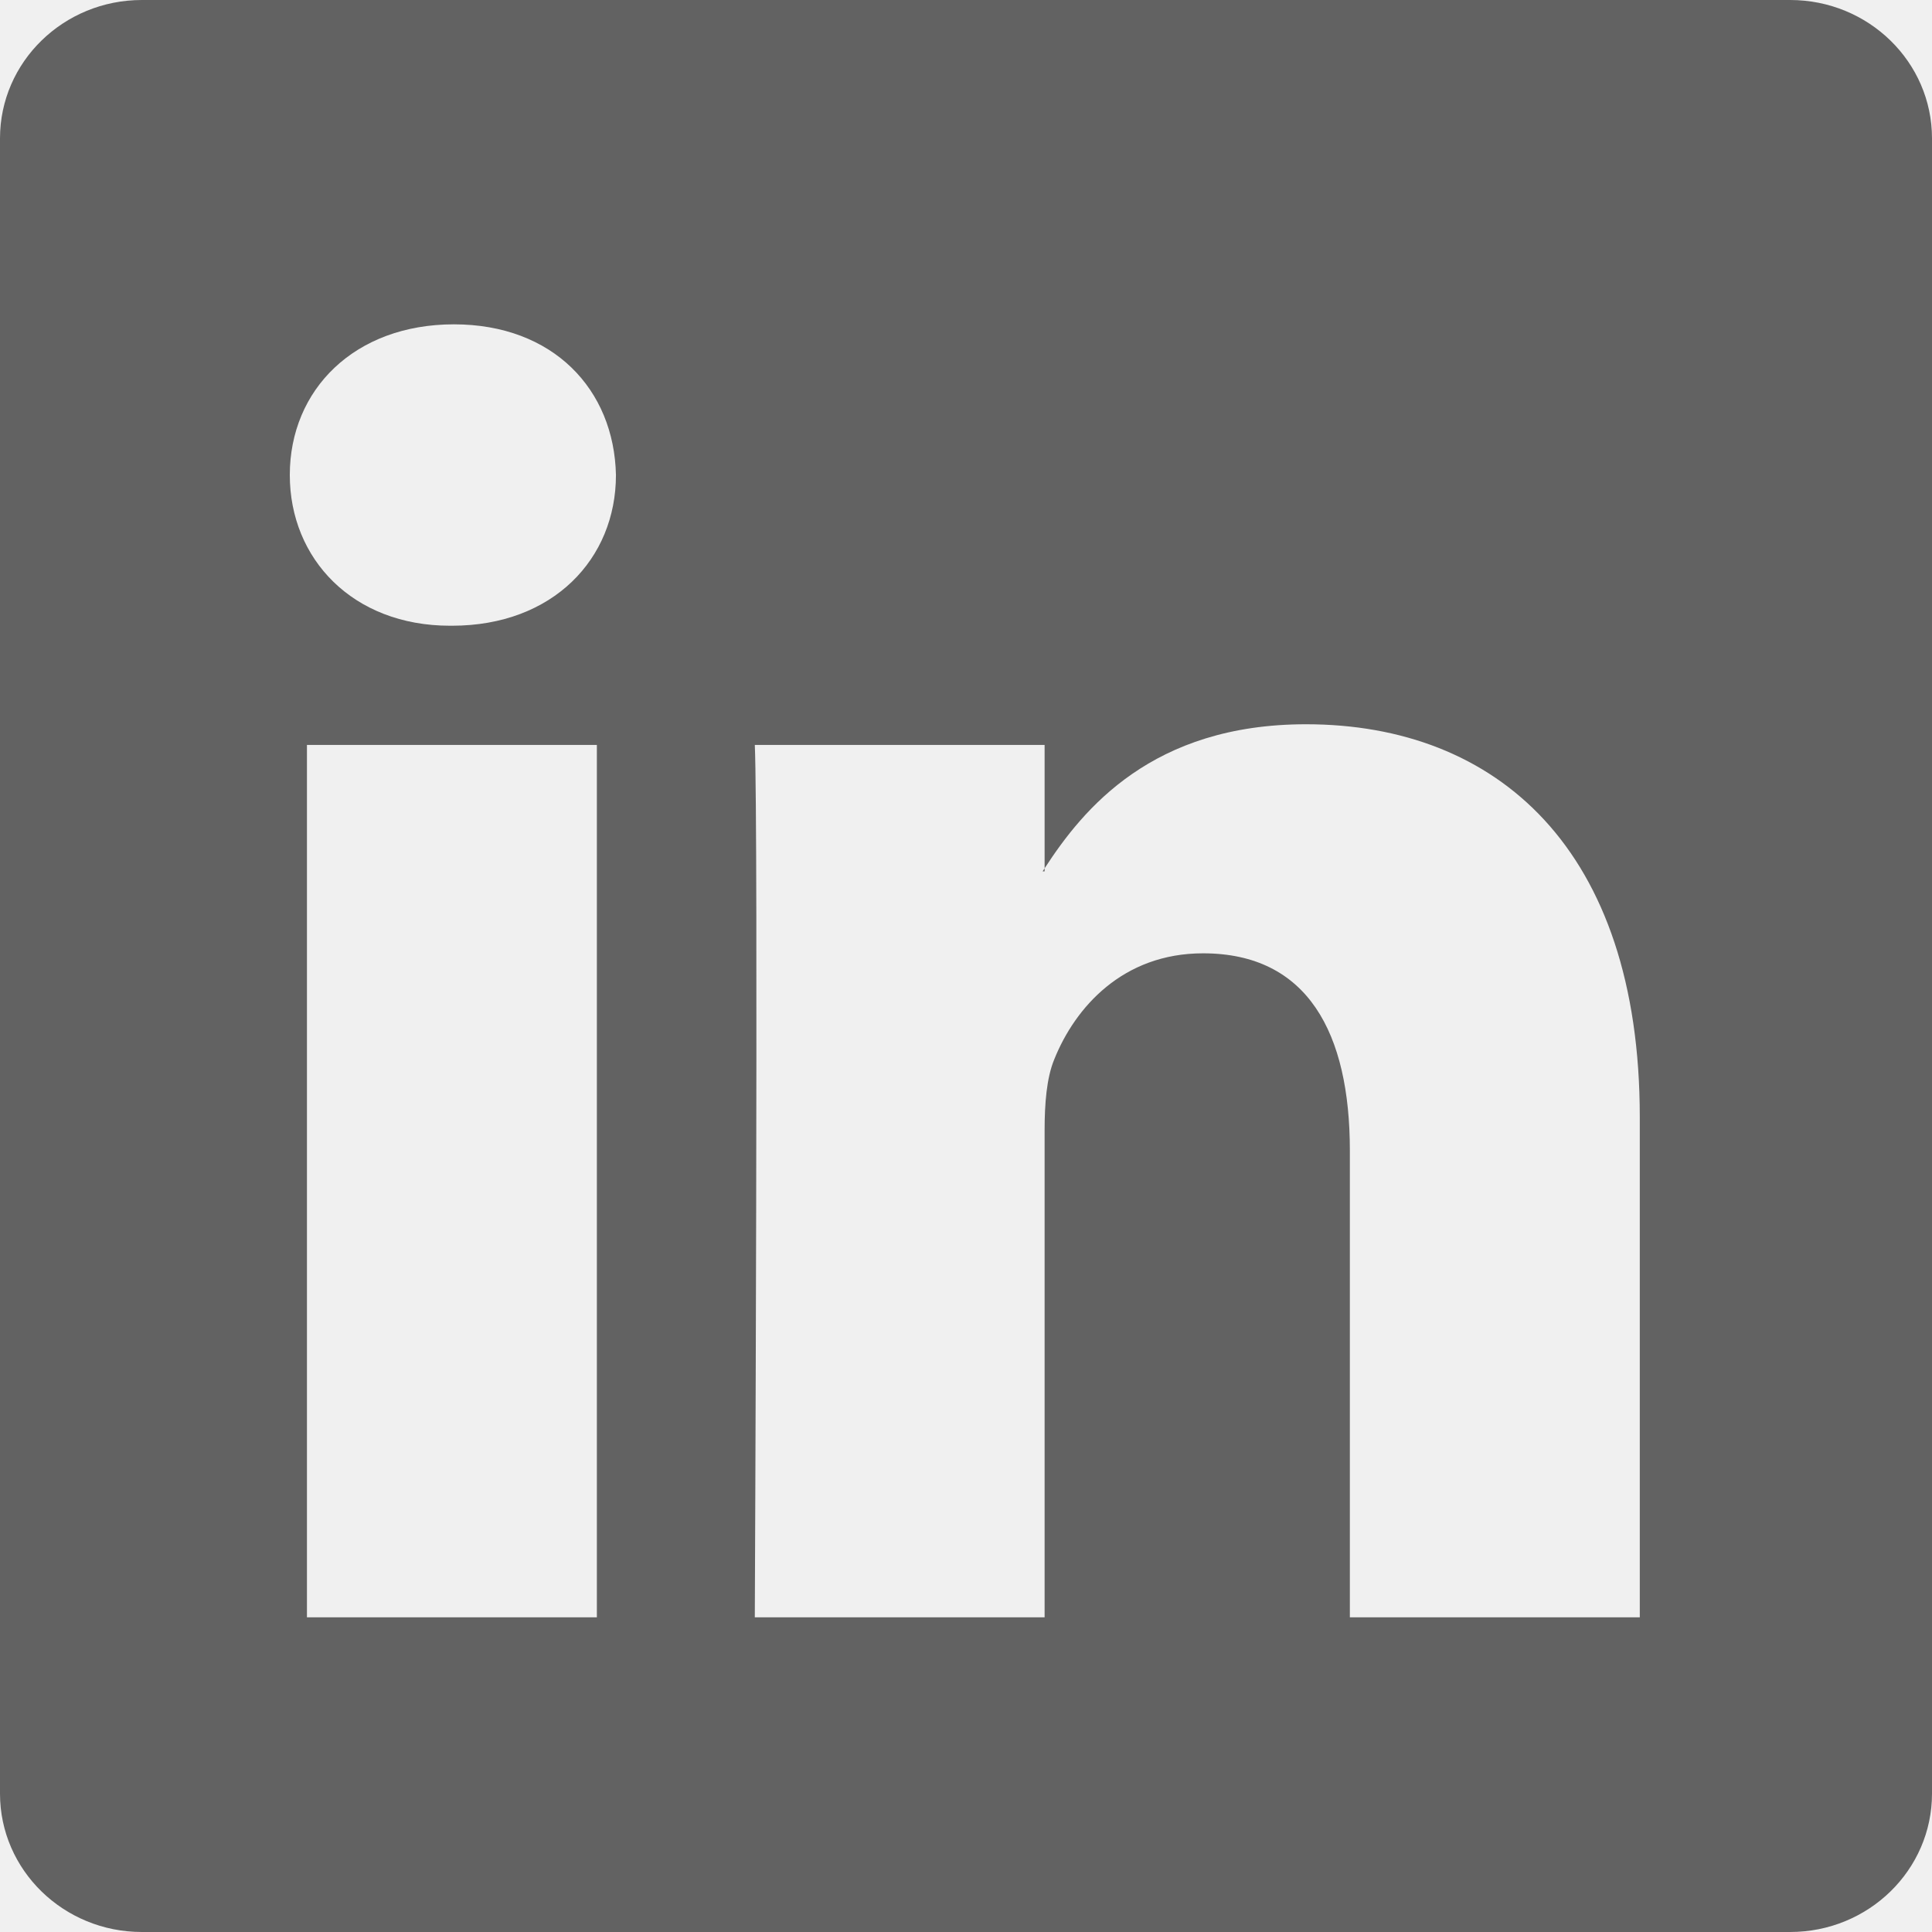
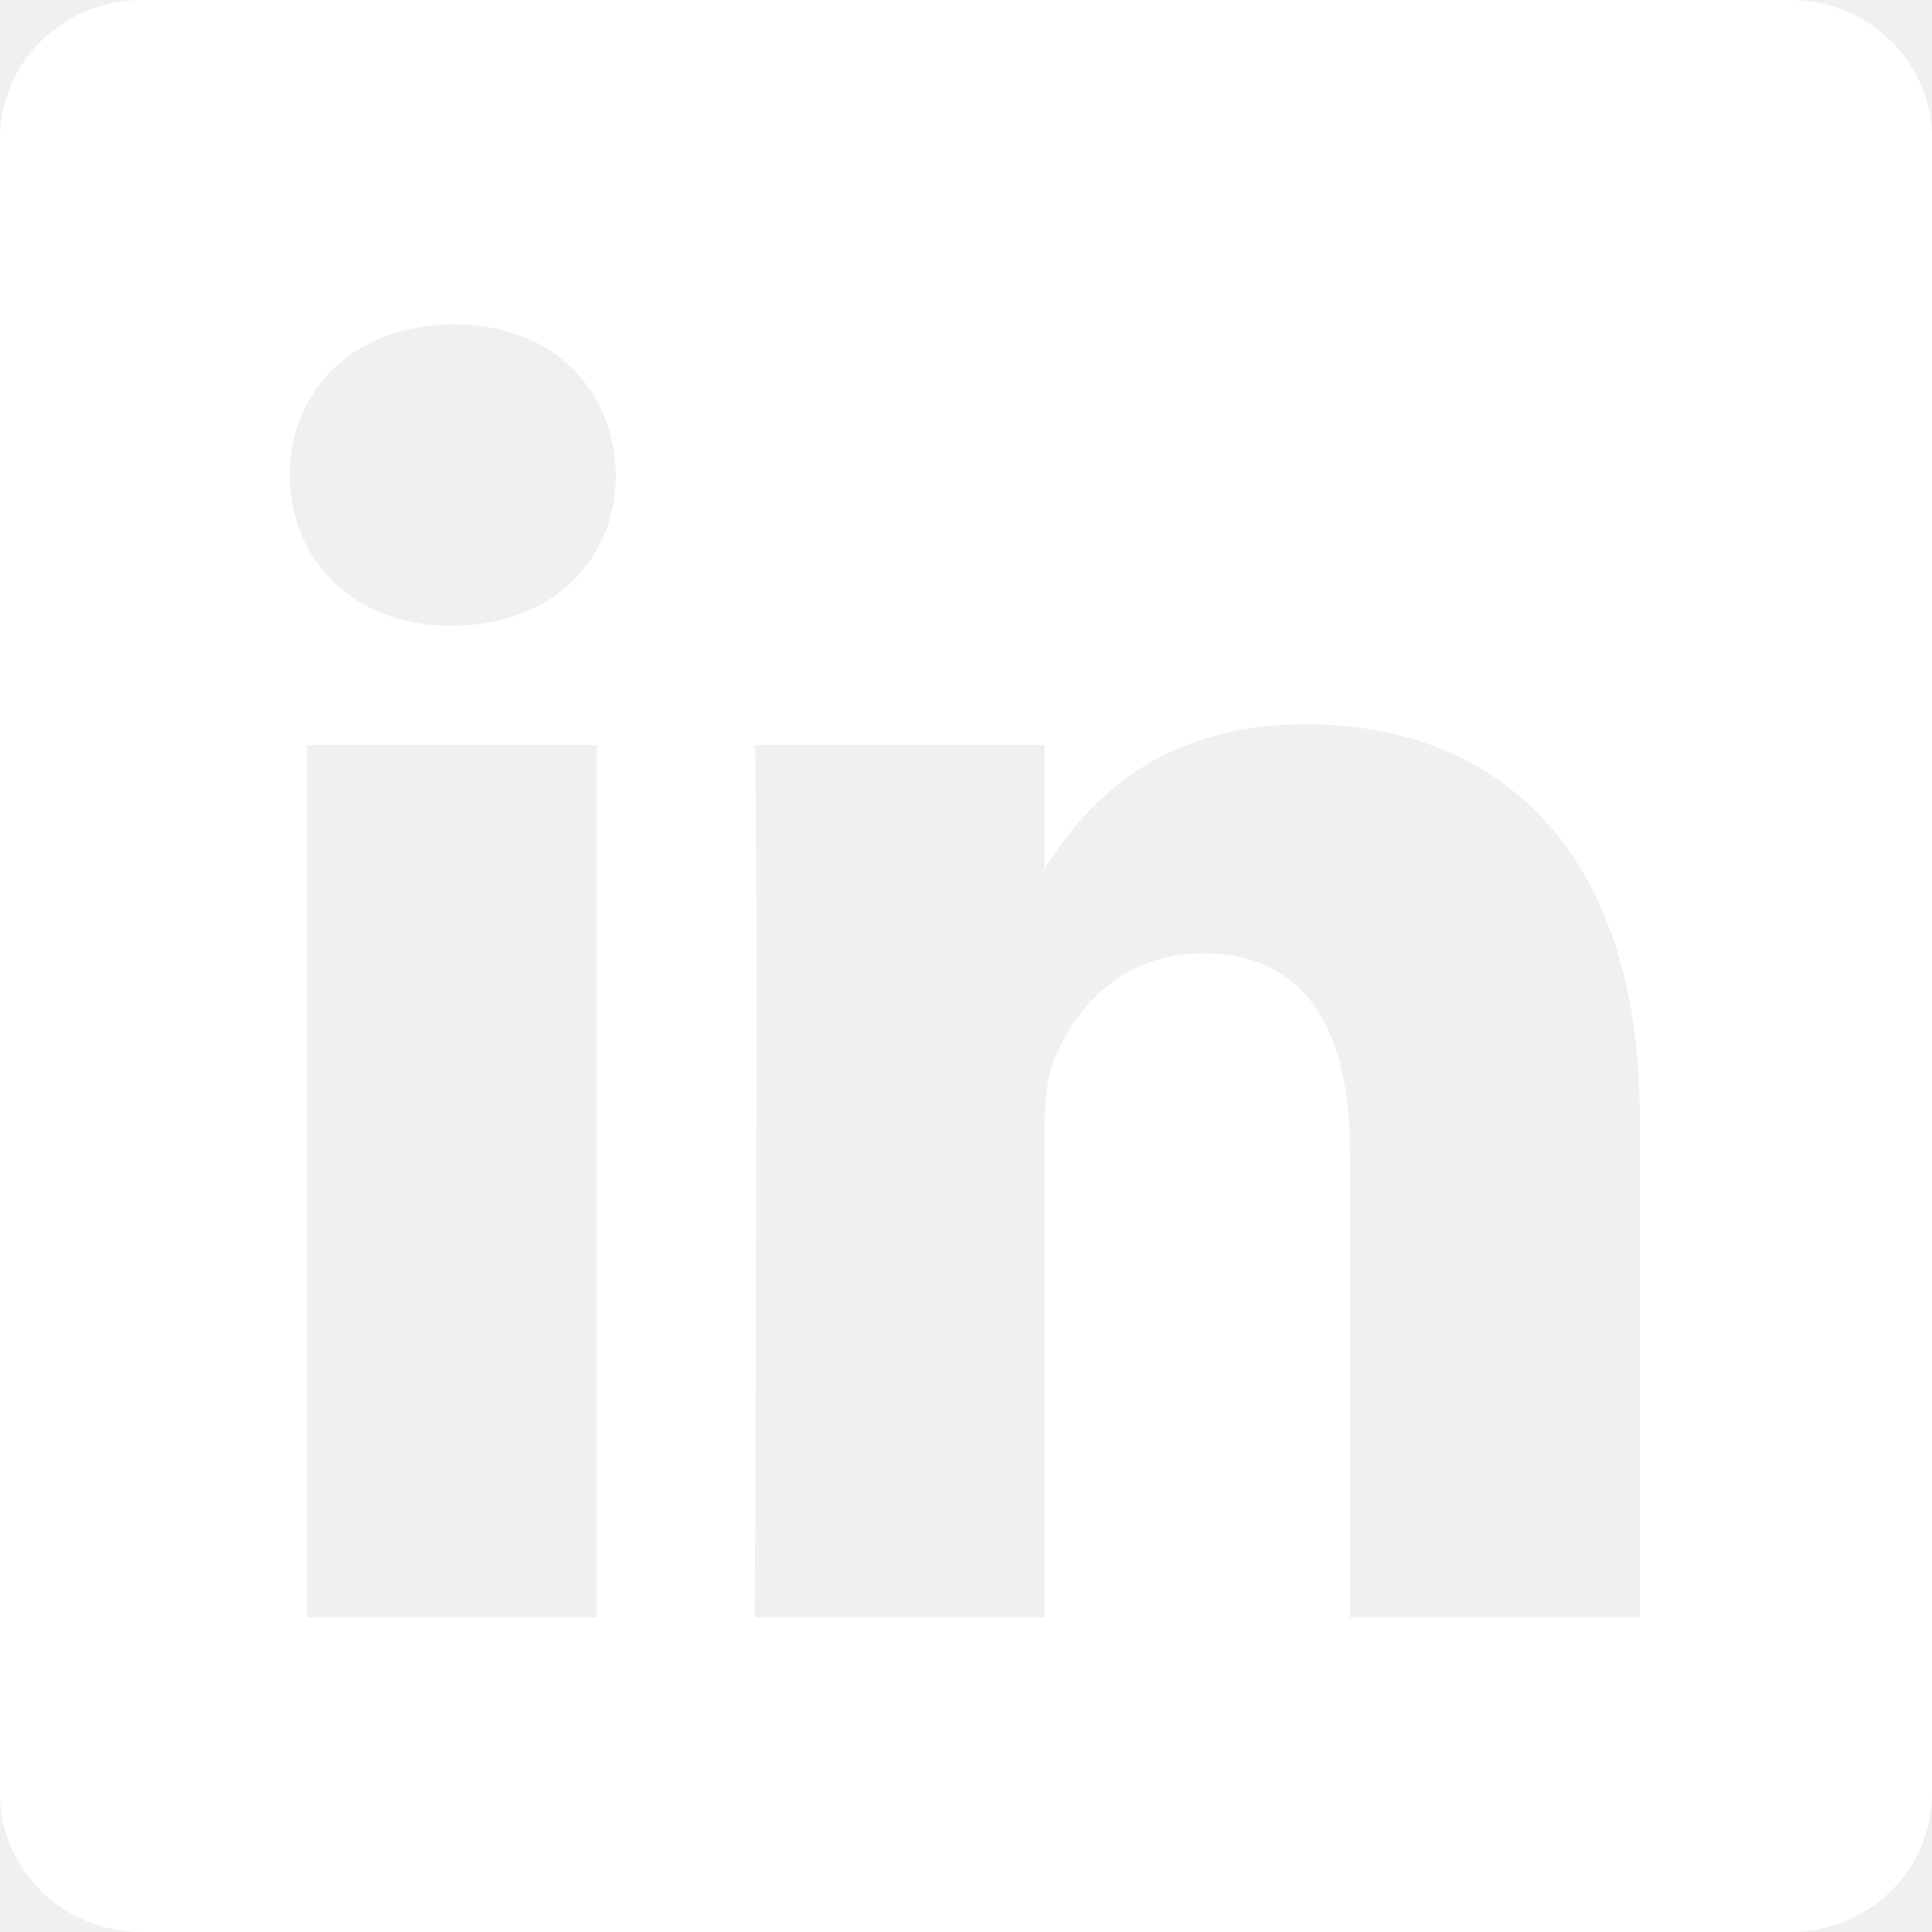
<svg xmlns="http://www.w3.org/2000/svg" width="16" height="16" preserveAspectRatio="xMidYMid meet" viewBox="0 0 16 16" style="-ms-transform: rotate(360deg); -webkit-transform: rotate(360deg); transform: rotate(360deg);">
-   <g fill="#626262">
+   <g fill="#fff">
    <path d="M0 1.146C0 .513.526 0 1.175 0h13.65C15.474 0 16 .513 16 1.146v13.708c0 .633-.526 1.146-1.175 1.146H1.175C.526 16 0 15.487 0 14.854V1.146zm4.943 12.248V6.169H2.542v7.225h2.401zm-1.2-8.212c.837 0 1.358-.554 1.358-1.248c-.015-.709-.52-1.248-1.342-1.248c-.822 0-1.359.54-1.359 1.248c0 .694.521 1.248 1.327 1.248h.016zm4.908 8.212V9.359c0-.216.016-.432.08-.586c.173-.431.568-.878 1.232-.878c.869 0 1.216.662 1.216 1.634v3.865h2.401V9.25c0-2.22-1.184-3.252-2.764-3.252c-1.274 0-1.845.7-2.165 1.193v.025h-.016a5.54 5.54 0 0 1 .016-.025V6.169h-2.4c.03.678 0 7.225 0 7.225h2.4z" />
  </g>
  <rect x="0" y="0" width="16" height="16" fill="rgba(0, 0, 0, 0)" />
</svg>
